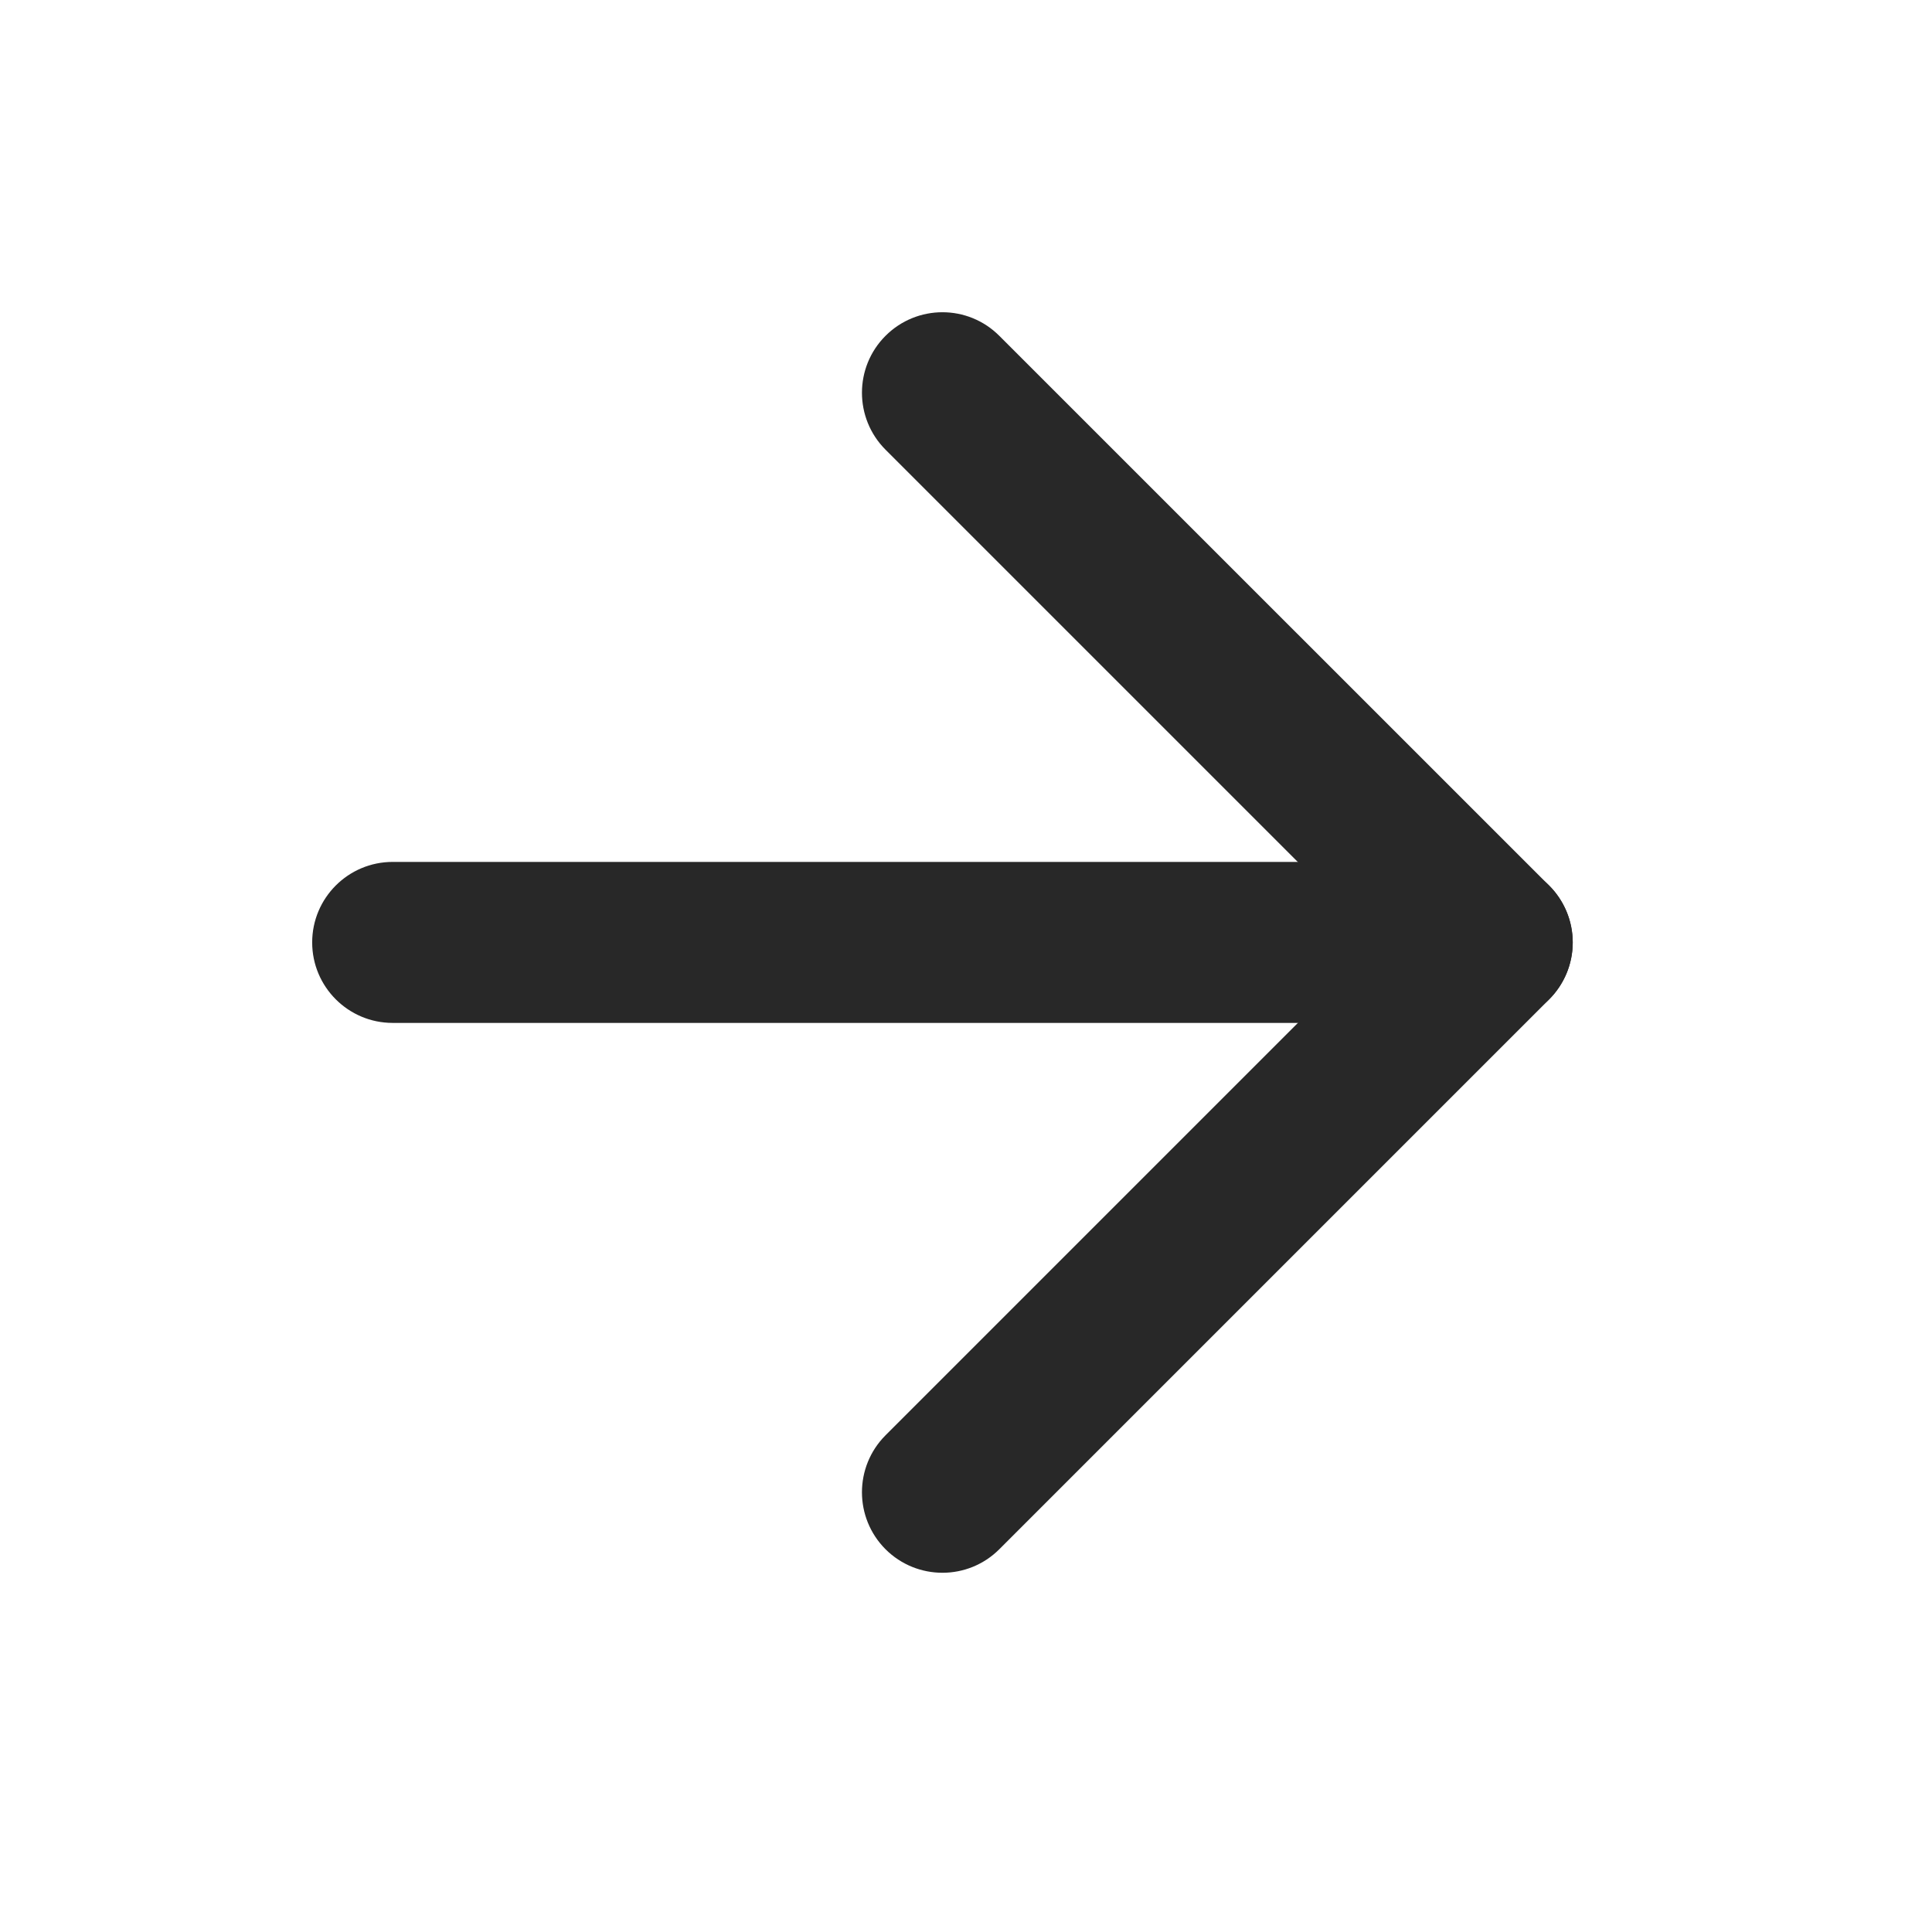
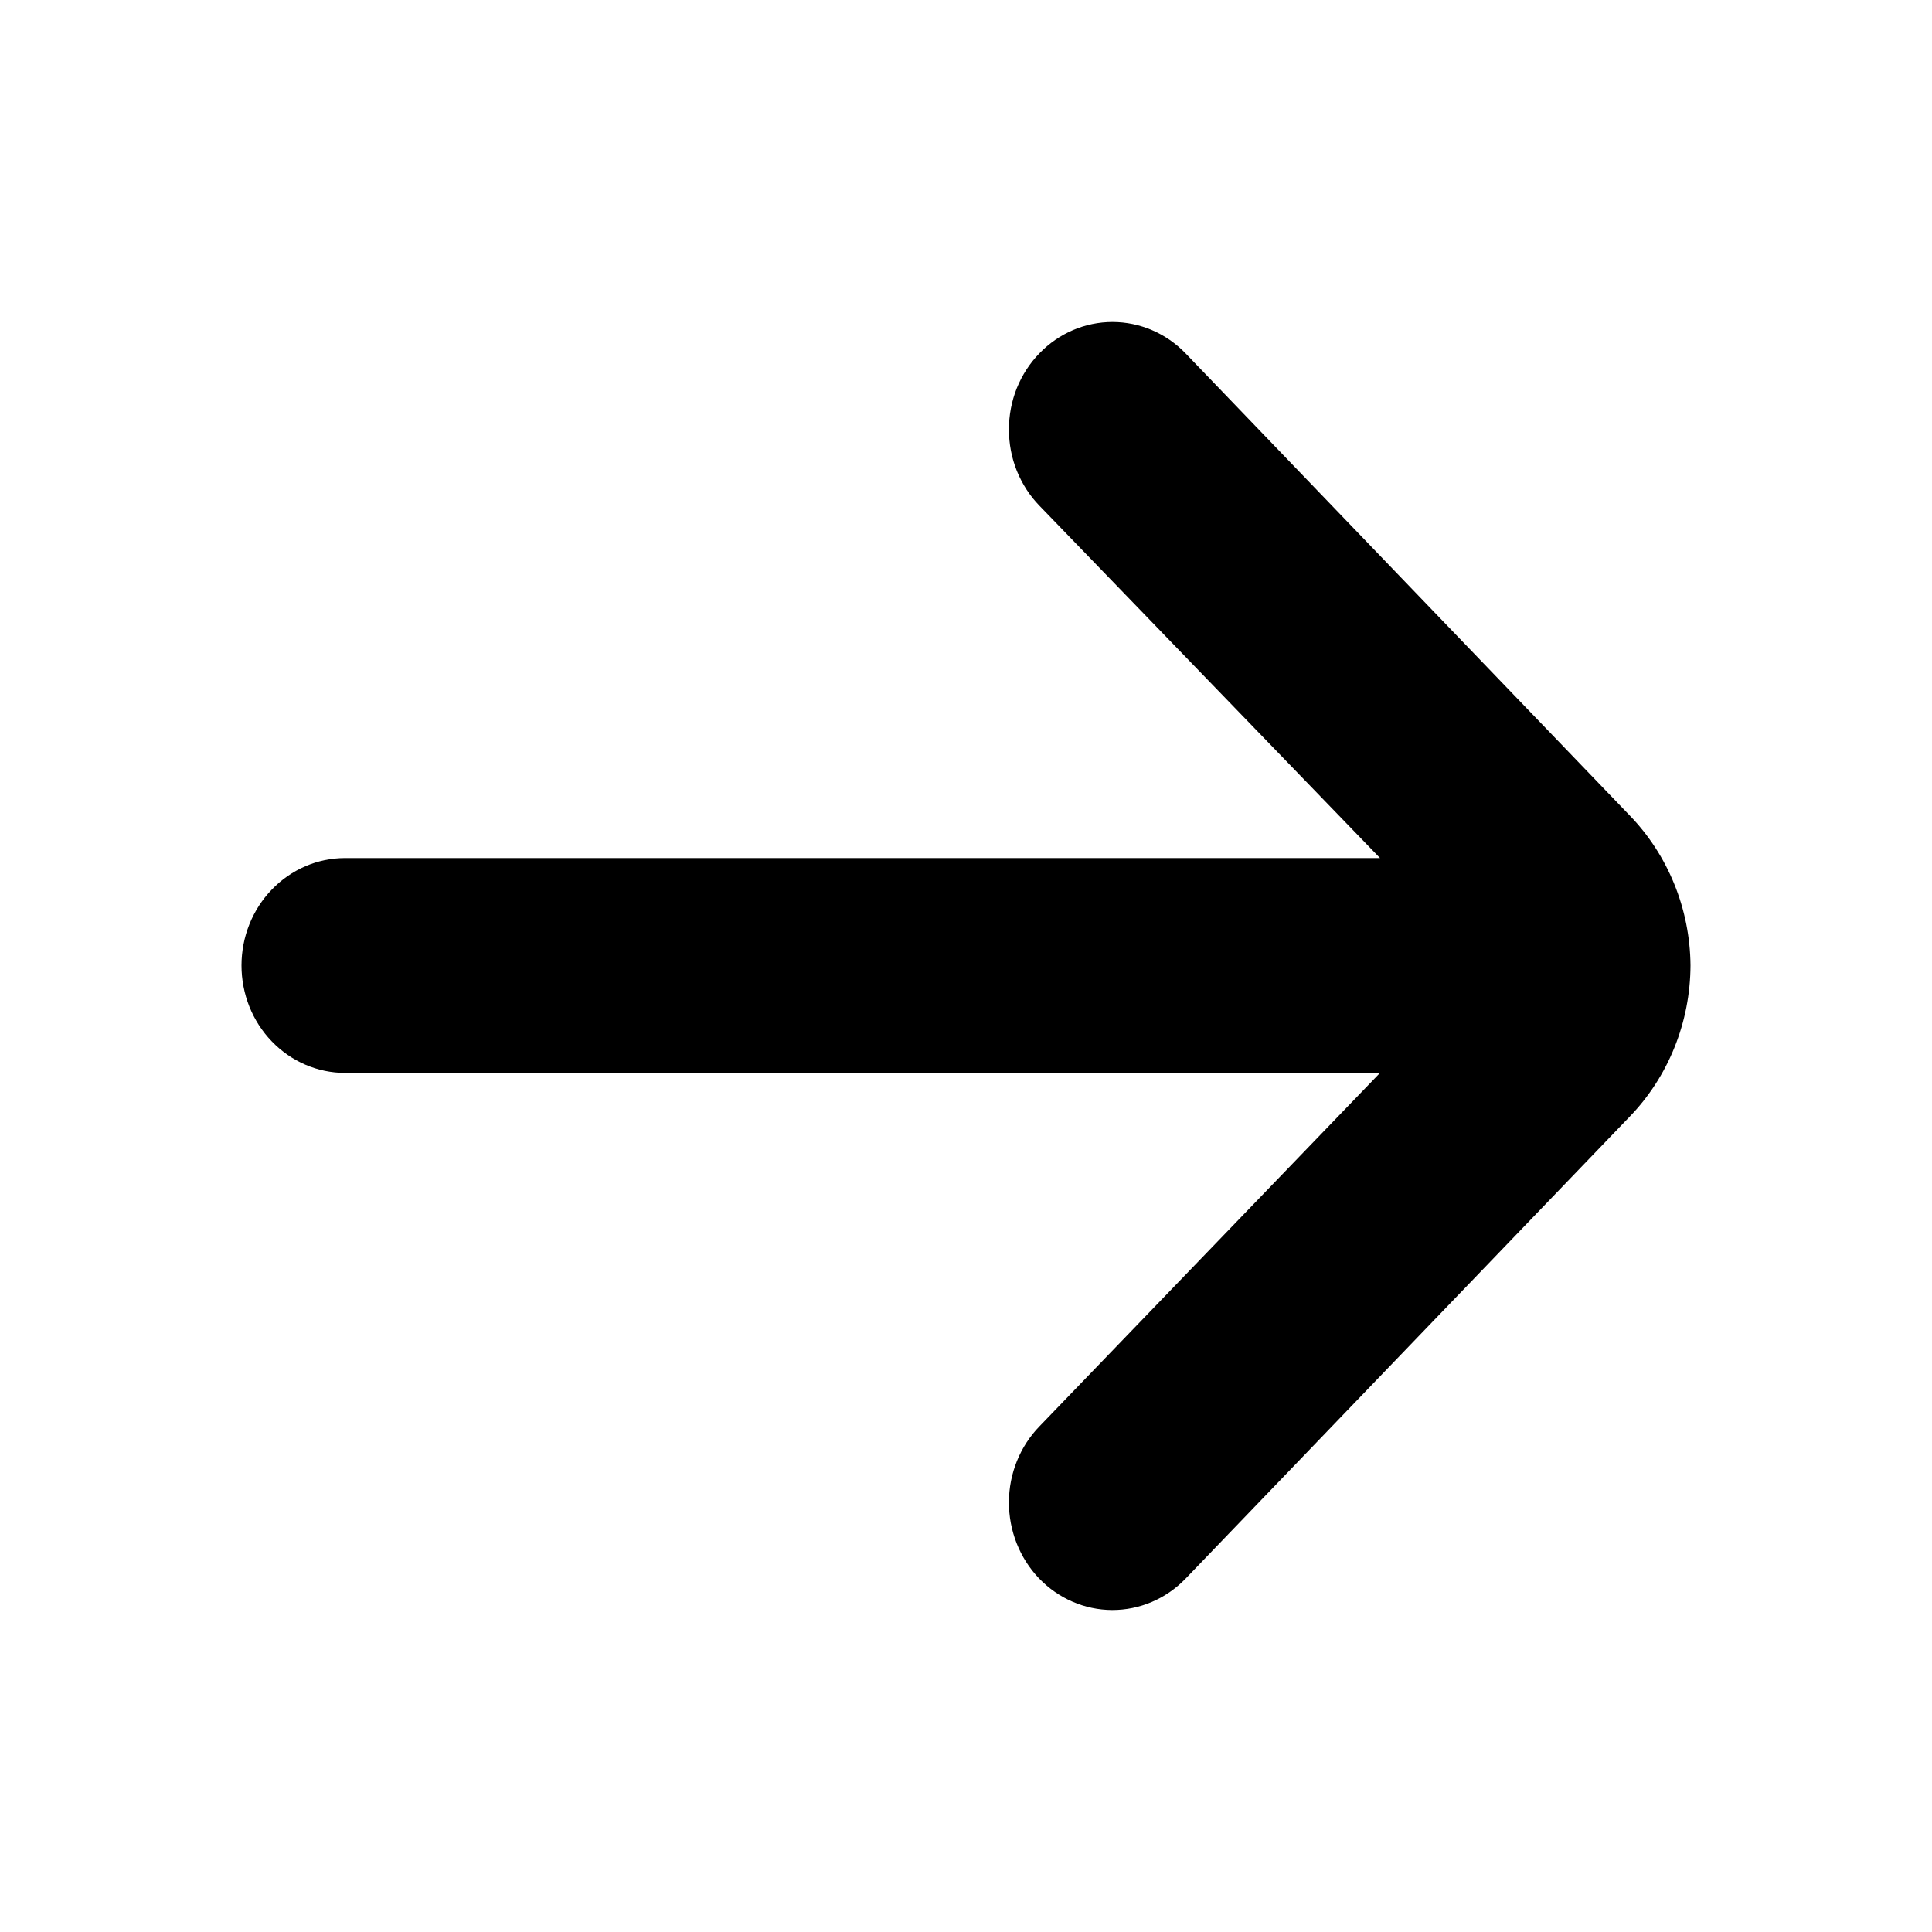
<svg xmlns="http://www.w3.org/2000/svg" width="24" height="24" viewBox="0 0 24 24" fill="none">
-   <path fill-rule="evenodd" clip-rule="evenodd" d="M3.878 11.707C3.878 11.155 4.326 10.707 4.878 10.707L18.537 10.707C19.089 10.707 19.537 11.155 19.537 11.707C19.537 12.259 19.089 12.707 18.537 12.707L4.878 12.707C4.326 12.707 3.878 12.259 3.878 11.707Z" fill="#282828" />
-   <path fill-rule="evenodd" clip-rule="evenodd" d="M11 4.172C11.391 3.781 12.024 3.781 12.414 4.172L19.244 11.001C19.431 11.189 19.537 11.443 19.537 11.708C19.537 11.973 19.431 12.228 19.244 12.415L12.414 19.245C12.024 19.635 11.391 19.635 11 19.245C10.61 18.854 10.61 18.221 11 17.83L17.122 11.708L11 5.586C10.61 5.195 10.61 4.562 11 4.172Z" fill="#282828" />
+   <path d="M21 11.993C20.994 11.291 20.721 10.62 20.241 10.126L14.726 4.388C14.485 4.139 14.159 4 13.819 4C13.48 4 13.154 4.139 12.913 4.388C12.792 4.512 12.697 4.66 12.631 4.822C12.566 4.985 12.533 5.159 12.533 5.335C12.533 5.511 12.566 5.686 12.631 5.848C12.697 6.011 12.792 6.159 12.913 6.283L17.143 10.659H4.286C3.945 10.659 3.618 10.8 3.377 11.05C3.135 11.3 3 11.64 3 11.993C3 12.347 3.135 12.687 3.377 12.937C3.618 13.187 3.945 13.328 4.286 13.328H17.143L12.913 17.718C12.671 17.967 12.534 18.306 12.533 18.66C12.532 19.014 12.666 19.354 12.906 19.606C13.147 19.857 13.474 19.999 13.815 20C14.156 20.001 14.484 19.862 14.726 19.612L20.241 13.875C20.724 13.377 20.997 12.7 21 11.993Z" fill="black" />
</svg>
